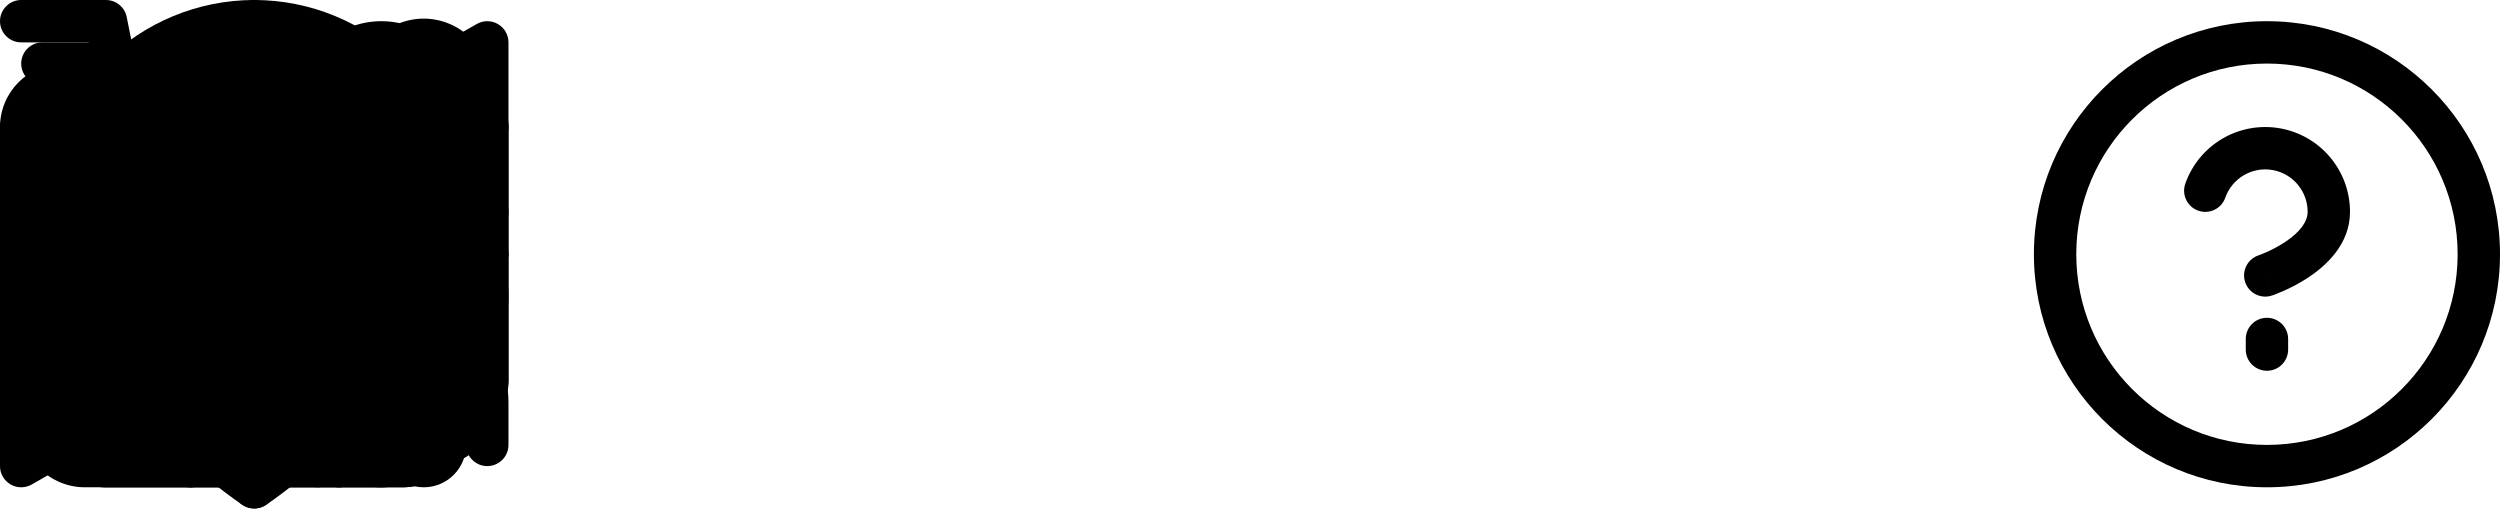
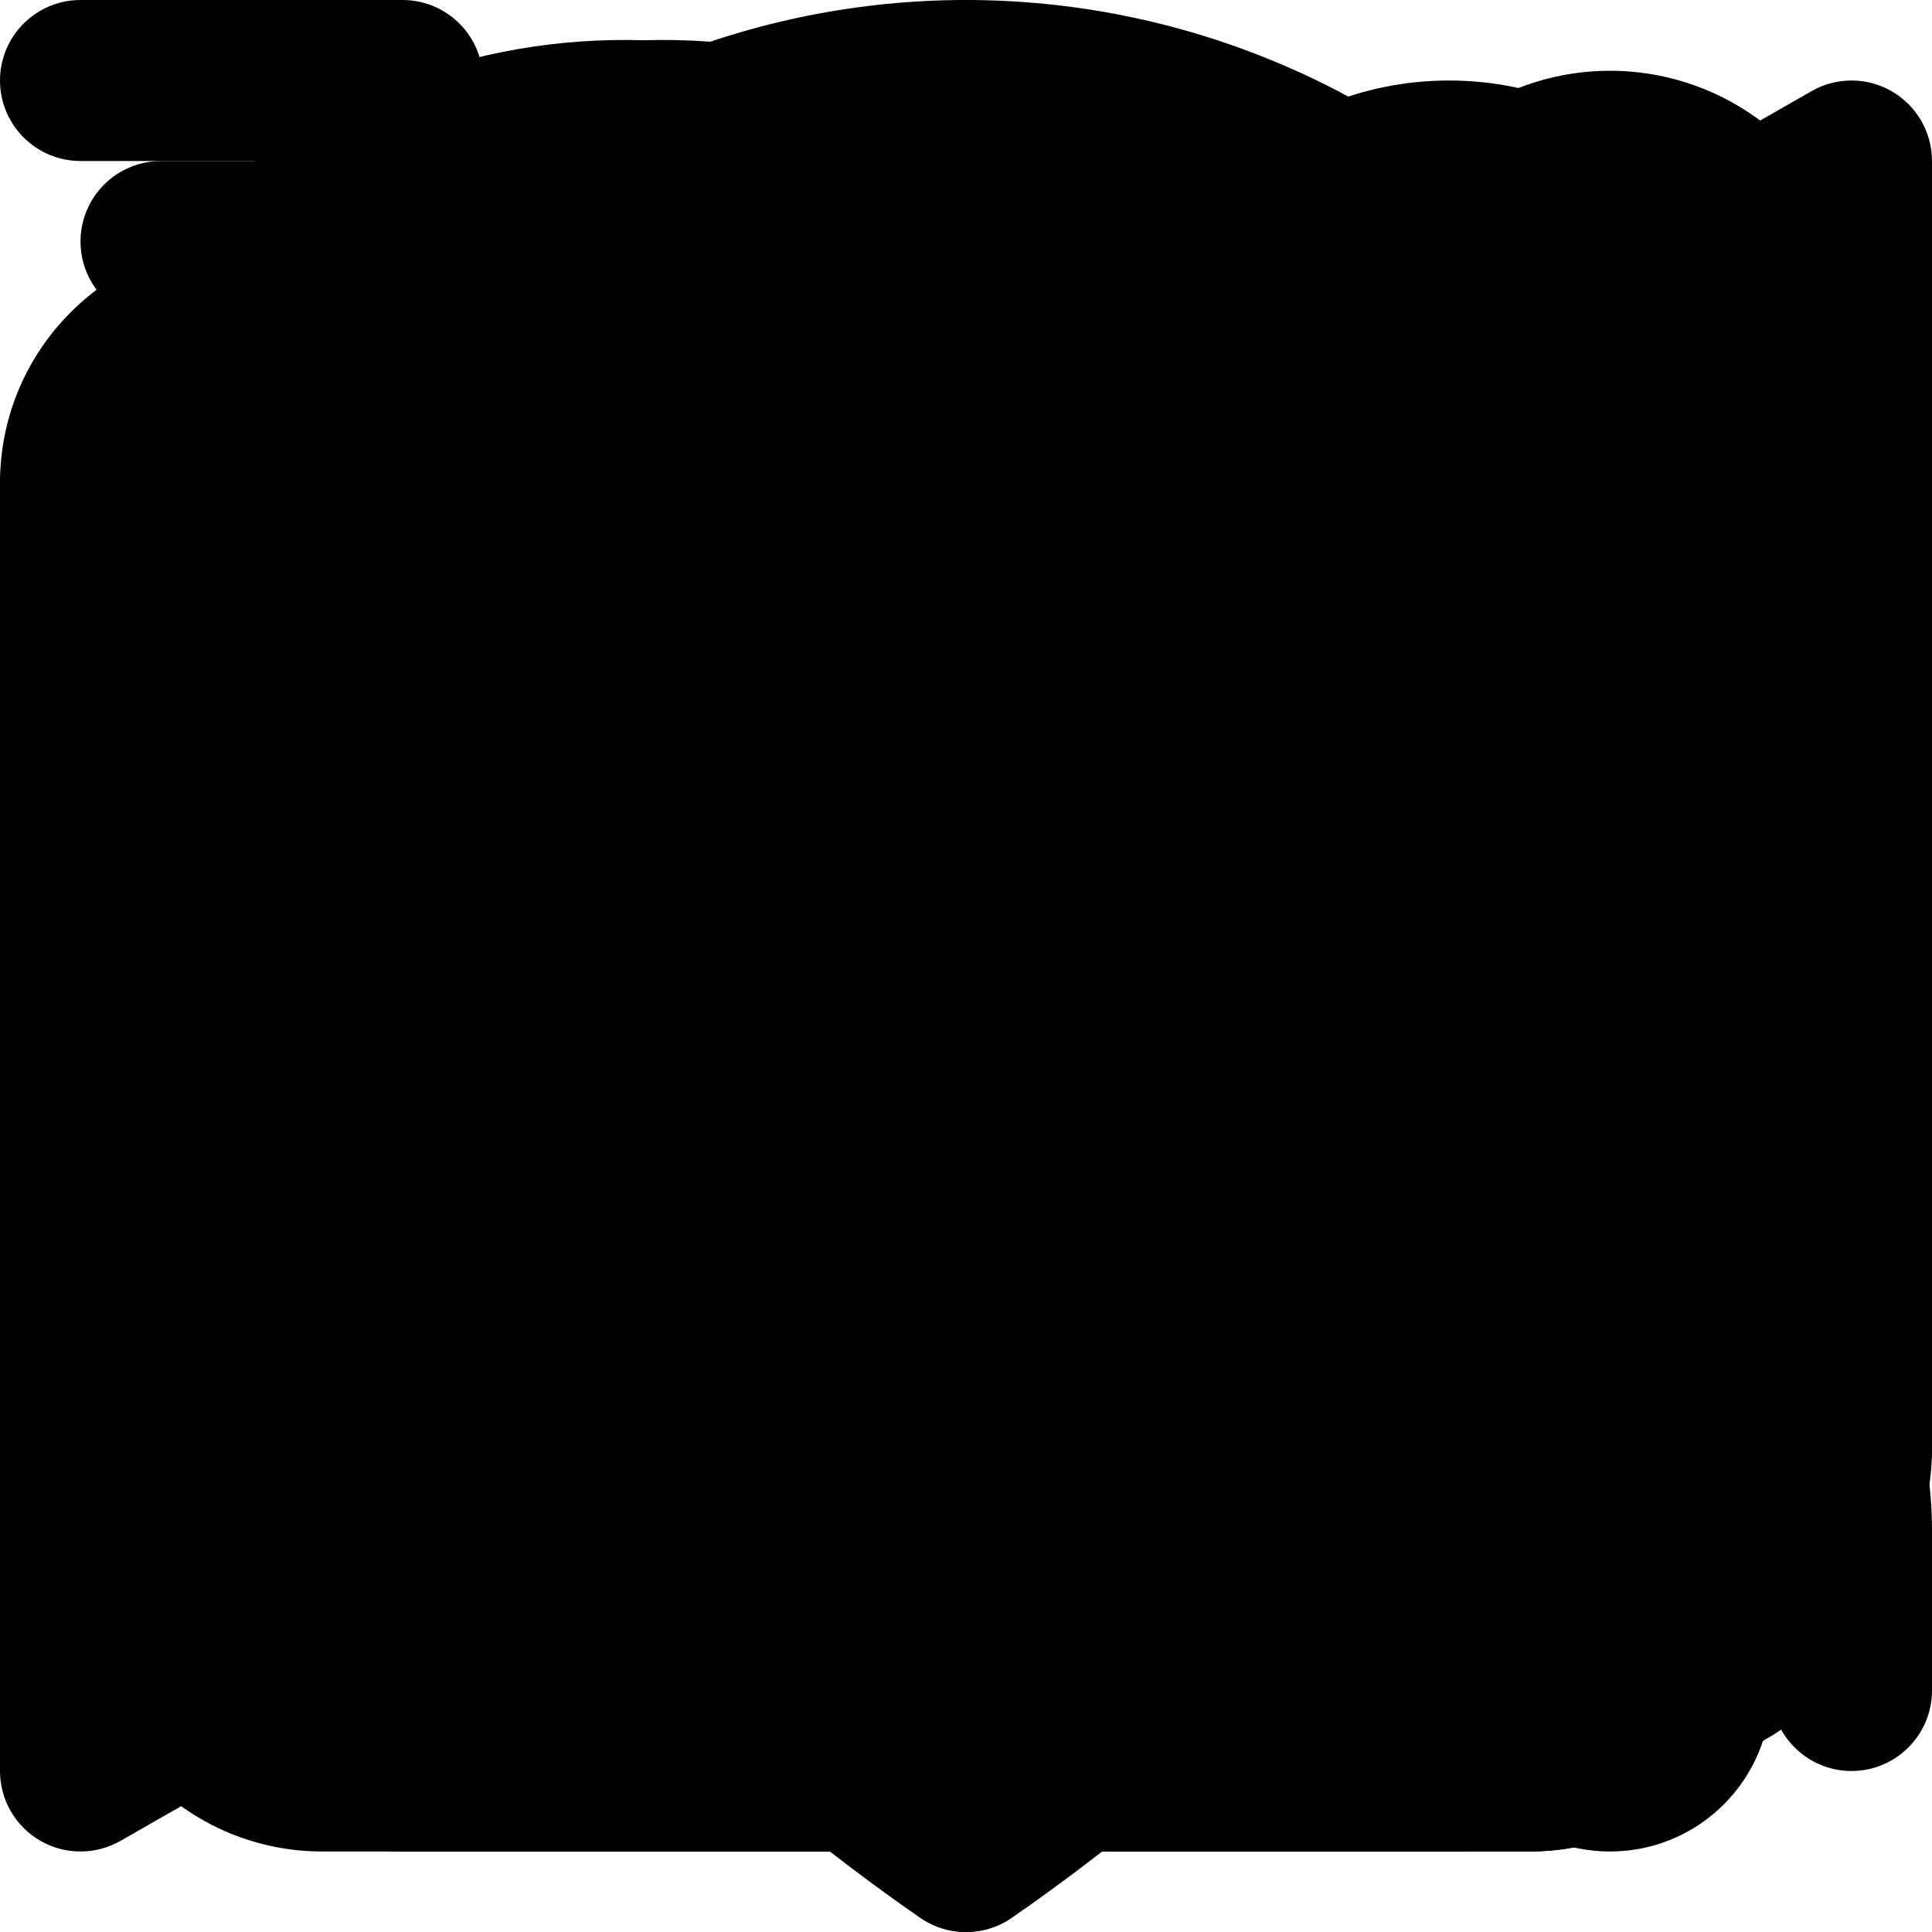
<svg xmlns="http://www.w3.org/2000/svg" clip-rule="evenodd">
  <g id="home">
    <path d="M11.386 1.211C11.747 0.93 12.253 0.93 12.614 1.211L21.614 8.211C21.858 8.4 22 8.691 22 9V20C22 20.796 21.684 21.559 21.121 22.121C20.559 22.684 19.796 23 19 23H5C4.204 23 3.441 22.684 2.879 22.121C2.316 21.559 2 20.796 2 20V9C2 8.691 2.142 8.4 2.386 8.211L11.386 1.211ZM4 9.489V20C4 20.265 4.105 20.52 4.293 20.707C4.48 20.895 4.735 21 5 21H19C19.265 21 19.52 20.895 19.707 20.707C19.895 20.52 20 20.265 20 20V9.489L12 3.267L4 9.489Z" />
    <path d="M8 12C8 11.448 8.448 11 9 11H15C15.552 11 16 11.448 16 12V22C16 22.552 15.552 23 15 23C14.448 23 14 22.552 14 22V13H10V22C10 22.552 9.552 23 9 23C8.448 23 8 22.552 8 22V12Z" />
  </g>
-   <g id="help">
-     <path d="M107 3C102.029 3 98 7.029 98 12C98 16.971 102.029 21 107 21C111.971 21 116 16.971 116 12C116 7.029 111.971 3 107 3ZM96 12C96 5.925 100.925 1 107 1C113.075 1 118 5.925 118 12C118 18.075 113.075 23 107 23C100.925 23 96 18.075 96 12Z" />
-     <path d="M107.258 8.024C106.793 7.944 106.314 8.032 105.907 8.271C105.5 8.511 105.19 8.886 105.033 9.332C104.85 9.853 104.279 10.127 103.758 9.943C103.237 9.76 102.964 9.189 103.147 8.668C103.46 7.777 104.079 7.026 104.893 6.547C105.708 6.068 106.665 5.893 107.596 6.053C108.527 6.213 109.372 6.697 109.98 7.42C110.588 8.142 110.921 9.056 110.92 10.001C110.92 11.531 109.785 12.542 108.975 13.082C108.539 13.373 108.111 13.586 107.795 13.726C107.636 13.797 107.502 13.851 107.405 13.888C107.357 13.906 107.317 13.92 107.289 13.931L107.254 13.943L107.243 13.946L107.239 13.948L107.238 13.948C107.237 13.948 107.236 13.949 106.92 13L107.236 13.949C106.712 14.123 106.146 13.84 105.971 13.316C105.797 12.793 106.08 12.227 106.603 12.052L106.602 12.052C106.602 12.052 106.602 12.052 106.603 12.052L106.619 12.046C106.634 12.041 106.659 12.031 106.693 12.019C106.76 11.993 106.861 11.953 106.983 11.899C107.23 11.789 107.551 11.627 107.865 11.418C108.555 10.958 108.92 10.469 108.92 10L108.92 9.998C108.921 9.526 108.754 9.069 108.45 8.708C108.146 8.346 107.724 8.104 107.258 8.024Z" />
-     <path d="M107 15C107.552 15 108 15.448 108 16V16.5C108 17.052 107.552 17.5 107 17.5C106.448 17.5 106 17.052 106 16.5V16C106 15.448 106.448 15 107 15Z" />
+   <g id="help" stroke="currentColor" stroke-linecap="round" stroke-linejoin="round" stroke-width="2">
+     <path d="m12 22c5.523 0 10-4.477 10-10 0-5.523-4.477-10-10-10-5.523 0-10 4.477-10 10 0 5.523 4.477 10 10 10z" />
+     <path d="m9.09 9c.235-.668.699-1.232 1.31-1.591.611-.359 1.329-.49 2.027-.37.698.12 1.332.483 1.788 1.025.456.542.706 1.228.705 1.936 0 2-3 3-3 3" />
+     <path d="m12 16v.5" />
  </g>
  <g id="success">
    <path d="M15.663 3.773C13.89 2.984 11.91 2.788 10.017 3.216C8.124 3.643 6.419 4.671 5.158 6.147C3.897 7.622 3.147 9.466 3.02 11.402C2.892 13.339 3.394 15.265 4.45 16.893C5.506 18.521 7.061 19.764 8.881 20.436C10.701 21.109 12.691 21.175 14.552 20.625C16.413 20.075 18.046 18.938 19.208 17.383C20.37 15.829 20.999 13.94 21 11.999V11.08C21 10.528 21.448 10.08 22 10.08C22.552 10.08 23 10.528 23 11.08V12C22.999 14.372 22.231 16.681 20.81 18.581C19.39 20.48 17.394 21.87 15.119 22.543C12.844 23.215 10.413 23.135 8.188 22.313C5.963 21.491 4.063 19.971 2.772 17.981C1.481 15.991 0.868 13.637 1.024 11.271C1.18 8.904 2.097 6.651 3.638 4.847C5.179 3.044 7.262 1.787 9.576 1.265C11.89 0.742 14.31 0.981 16.477 1.947C16.982 2.171 17.208 2.763 16.983 3.267C16.759 3.771 16.168 3.998 15.663 3.773Z" />
    <path d="M22.707 3.293C23.098 3.683 23.098 4.316 22.707 4.707L12.707 14.717C12.52 14.904 12.266 15.01 12 15.01C11.735 15.01 11.48 14.905 11.293 14.717L8.293 11.717C7.902 11.327 7.902 10.693 8.293 10.303C8.683 9.912 9.317 9.912 9.707 10.303L12 12.595L21.293 3.293C21.683 2.903 22.316 2.902 22.707 3.293Z" />
  </g>
  <g id="error">
    <path d="M10.528 2.283C10.977 2.03 11.484 1.897 12 1.897C12.516 1.897 13.023 2.03 13.472 2.283C13.921 2.536 14.298 2.901 14.565 3.341L14.568 3.346L23.038 17.486L23.046 17.5C23.308 17.954 23.447 18.468 23.448 18.992C23.45 19.515 23.314 20.031 23.054 20.486C22.795 20.941 22.421 21.32 21.969 21.586C21.518 21.851 21.005 21.994 20.481 22L20.47 22L3.519 22C2.995 21.994 2.482 21.851 2.031 21.586C1.579 21.32 1.205 20.941 0.946 20.486C0.686 20.031 0.551 19.515 0.552 18.992C0.553 18.468 0.692 17.954 0.954 17.5L0.962 17.486L9.432 3.346L10.29 3.86L9.435 3.341C9.702 2.901 10.079 2.536 10.528 2.283ZM11.146 4.377L2.683 18.506C2.598 18.656 2.552 18.825 2.552 18.997C2.552 19.172 2.597 19.344 2.683 19.495C2.77 19.647 2.894 19.773 3.045 19.862C3.194 19.95 3.363 19.997 3.536 20H20.464C20.637 19.997 20.806 19.95 20.955 19.862C21.106 19.773 21.23 19.647 21.317 19.495C21.403 19.344 21.448 19.172 21.448 18.997C21.448 18.825 21.402 18.656 21.317 18.506L12.855 4.379C12.855 4.378 12.854 4.377 12.854 4.377C12.765 4.231 12.64 4.11 12.491 4.026C12.341 3.942 12.172 3.897 12 3.897C11.828 3.897 11.659 3.942 11.509 4.026C11.36 4.11 11.235 4.231 11.146 4.377Z" />
    <path d="M12 8C12.552 8 13 8.448 13 9V13C13 13.552 12.552 14 12 14C11.448 14 11 13.552 11 13V9C11 8.448 11.448 8 12 8Z" />
    <path d="M12 15C12.552 15 13 15.448 13 16V16.5C13 17.052 12.552 17.5 12 17.5C11.448 17.5 11 17.052 11 16.5V16C11 15.448 11.448 15 12 15Z" />
  </g>
  <g id="star">
    <path d="M12 1C12.381 1 12.728 1.216 12.897 1.557L15.754 7.346L22.145 8.281C22.521 8.336 22.834 8.6 22.951 8.962C23.069 9.324 22.97 9.721 22.698 9.986L18.075 14.489L19.166 20.851C19.23 21.226 19.076 21.605 18.768 21.829C18.46 22.053 18.052 22.082 17.715 21.905L12 18.9L6.285 21.905C5.949 22.082 5.54 22.053 5.232 21.829C4.924 21.605 4.77 21.226 4.834 20.851L5.926 14.489L1.302 9.986C1.03 9.721 0.931 9.324 1.049 8.962C1.166 8.6 1.479 8.336 1.855 8.281L8.246 7.346L11.103 1.557C11.272 1.216 11.619 1 12 1ZM12 4.259L9.807 8.703C9.661 8.997 9.38 9.202 9.055 9.249L4.148 9.967L7.698 13.424C7.934 13.653 8.041 13.985 7.986 14.309L7.148 19.192L11.535 16.885C11.826 16.732 12.174 16.732 12.466 16.885L16.852 19.192L16.014 14.309C15.959 13.985 16.066 13.653 16.302 13.424L19.852 9.967L14.945 9.249C14.62 9.202 14.339 8.997 14.193 8.703L12 4.259Z" />
  </g>
  <g id="cart">
    <g clip-path="url(#clip0_17868_340)">
      <path d="M7 21C7 19.895 7.895 19 9 19C10.105 19 11 19.895 11 21C11 22.105 10.105 23 9 23C7.895 23 7 22.105 7 21Z" />
      <path d="M18 21C18 19.895 18.895 19 20 19C21.105 19 22 19.895 22 21C22 22.105 21.105 23 20 23C18.895 23 18 22.105 18 21Z" />
      <path d="M0 1C0 0.448 0.448 0 1 0H5C5.477 0 5.887 0.336 5.981 0.804L6.82 5H23C23.298 5 23.581 5.133 23.77 5.363C23.96 5.592 24.038 5.895 23.982 6.187L22.381 14.585C22.244 15.275 21.868 15.896 21.32 16.337C20.774 16.777 20.092 17.011 19.391 17H9.689C8.988 17.011 8.306 16.777 7.76 16.337C7.212 15.896 6.837 15.276 6.699 14.586C6.699 14.585 6.699 14.586 6.699 14.586L5.029 6.239C5.022 6.212 5.016 6.184 5.012 6.155L4.18 2H1C0.448 2 0 1.552 0 1ZM7.221 7L8.661 14.195C8.707 14.425 8.832 14.632 9.015 14.779C9.197 14.927 9.426 15.005 9.661 15L9.68 15H19.4L19.419 15C19.654 15.005 19.883 14.927 20.065 14.779C20.247 14.633 20.372 14.427 20.419 14.198L21.791 7H7.221Z" />
    </g>
    <defs>
      <clipPath id="clip0_17868_340">
        <rect width="24" height="24" />
      </clipPath>
    </defs>
  </g>
  <g id="pin">
    <path d="M12 2C9.878 2 7.843 2.843 6.343 4.343C4.843 5.843 4 7.878 4 10C4 13.098 6.016 16.104 8.226 18.437C9.311 19.582 10.399 20.52 11.217 21.171C11.521 21.413 11.787 21.615 12 21.773C12.213 21.615 12.479 21.413 12.783 21.171C13.601 20.52 14.689 19.582 15.774 18.437C17.984 16.104 20 13.098 20 10C20 7.878 19.157 5.843 17.657 4.343C16.157 2.843 14.122 2 12 2ZM12 23C11.445 23.832 11.445 23.832 11.445 23.832L11.442 23.83L11.435 23.825L11.412 23.81C11.393 23.797 11.365 23.778 11.33 23.753C11.258 23.704 11.156 23.632 11.028 23.539C10.771 23.353 10.406 23.082 9.971 22.735C9.101 22.043 7.939 21.043 6.774 19.813C4.484 17.396 2 13.902 2 10C2 7.348 3.054 4.804 4.929 2.929C6.804 1.054 9.348 0 12 0C14.652 0 17.196 1.054 19.071 2.929C20.946 4.804 22 7.348 22 10C22 13.902 19.516 17.396 17.226 19.813C16.061 21.043 14.899 22.043 14.029 22.735C13.594 23.082 13.229 23.353 12.972 23.539C12.844 23.632 12.742 23.704 12.67 23.753C12.635 23.778 12.607 23.797 12.588 23.81L12.565 23.825L12.558 23.83L12.556 23.831C12.556 23.831 12.555 23.832 12 23ZM12 23L12.555 23.832C12.219 24.056 11.781 24.056 11.445 23.832L12 23Z" />
    <path d="M12 8C10.895 8 10 8.895 10 10C10 11.105 10.895 12 12 12C13.105 12 14 11.105 14 10C14 8.895 13.105 8 12 8ZM8 10C8 7.791 9.791 6 12 6C14.209 6 16 7.791 16 10C16 12.209 14.209 14 12 14C9.791 14 8 12.209 8 10Z" />
  </g>
  <g id="calendar">
    <path d="M5 5C4.448 5 4 5.448 4 6V20C4 20.552 4.448 21 5 21H19C19.552 21 20 20.552 20 20V6C20 5.448 19.552 5 19 5H5ZM2 6C2 4.343 3.343 3 5 3H19C20.657 3 22 4.343 22 6V20C22 21.657 20.657 23 19 23H5C3.343 23 2 21.657 2 20V6Z" />
    <path d="M16 1C16.552 1 17 1.448 17 2V6C17 6.552 16.552 7 16 7C15.448 7 15 6.552 15 6V2C15 1.448 15.448 1 16 1Z" />
    <path d="M8 1C8.552 1 9 1.448 9 2V6C9 6.552 8.552 7 8 7C7.448 7 7 6.552 7 6V2C7 1.448 7.448 1 8 1Z" />
    <path d="M2 10C2 9.448 2.448 9 3 9H21C21.552 9 22 9.448 22 10C22 10.552 21.552 11 21 11H3C2.448 11 2 10.552 2 10Z" />
  </g>
  <g id="edit">
    <path d="M1.879 3.879C2.441 3.316 3.204 3 4 3H11C11.552 3 12 3.448 12 4C12 4.552 11.552 5 11 5H4C3.735 5 3.48 5.105 3.293 5.293C3.105 5.48 3 5.735 3 6V20C3 20.265 3.105 20.52 3.293 20.707C3.48 20.895 3.735 21 4 21H18C18.265 21 18.52 20.895 18.707 20.707C18.895 20.52 19 20.265 19 20V13C19 12.448 19.448 12 20 12C20.552 12 21 12.448 21 13V20C21 20.796 20.684 21.559 20.121 22.121C19.559 22.684 18.796 23 18 23H4C3.204 23 2.441 22.684 1.879 22.121C1.316 21.559 1 20.796 1 20V6C1 5.204 1.316 4.441 1.879 3.879Z" />
    <path d="M20 2.879C19.703 2.879 19.417 2.997 19.207 3.207L9.903 12.511L9.374 14.626L11.489 14.097L20.793 4.793C21.003 4.583 21.121 4.297 21.121 4C21.121 3.703 21.003 3.417 20.793 3.207C20.583 2.997 20.297 2.879 20 2.879ZM17.793 1.793C18.378 1.208 19.172 0.879 20 0.879C20.828 0.879 21.622 1.208 22.207 1.793C22.793 2.378 23.121 3.172 23.121 4C23.121 4.828 22.793 5.622 22.207 6.207L12.707 15.707C12.579 15.835 12.418 15.926 12.243 15.97L8.243 16.97C7.902 17.055 7.541 16.956 7.293 16.707C7.045 16.459 6.945 16.098 7.03 15.758L8.03 11.758C8.074 11.582 8.165 11.421 8.293 11.293L17.793 1.793Z" />
  </g>
  <g id="image">
    <path d="M5 4C4.448 4 4 4.448 4 5V19C4 19.552 4.448 20 5 20H19C19.552 20 20 19.552 20 19V5C20 4.448 19.552 4 19 4H5ZM2 5C2 3.343 3.343 2 5 2H19C20.657 2 22 3.343 22 5V19C22 20.657 20.657 22 19 22H5C3.343 22 2 20.657 2 19V5Z" />
    <path d="M8.5 8C8.224 8 8 8.224 8 8.5C8 8.776 8.224 9 8.5 9C8.776 9 9 8.776 9 8.5C9 8.224 8.776 8 8.5 8ZM6 8.5C6 7.119 7.119 6 8.5 6C9.881 6 11 7.119 11 8.5C11 9.881 9.881 11 8.5 11C7.119 11 6 9.881 6 8.5Z" />
    <path d="M15.293 9.293C15.683 8.902 16.317 8.902 16.707 9.293L21.707 14.293C22.098 14.683 22.098 15.317 21.707 15.707C21.317 16.098 20.683 16.098 20.293 15.707L16 11.414L5.707 21.707C5.317 22.098 4.683 22.098 4.293 21.707C3.902 21.317 3.902 20.683 4.293 20.293L15.293 9.293Z" />
  </g>
  <g id="bell">
    <path d="M7.05 3.05C8.363 1.738 10.144 1 12 1C13.857 1 15.637 1.738 16.95 3.05C18.263 4.363 19 6.143 19 8C19 11.353 19.717 13.435 20.378 14.646C20.71 15.254 21.033 15.653 21.257 15.89C21.37 16.009 21.458 16.088 21.511 16.132C21.538 16.154 21.556 16.168 21.564 16.174C21.565 16.175 21.566 16.175 21.566 16.176C21.925 16.422 22.084 16.872 21.957 17.29C21.829 17.712 21.441 18 21 18H3C2.559 18 2.171 17.712 2.043 17.29C1.917 16.872 2.075 16.422 2.434 16.176C2.434 16.175 2.435 16.175 2.437 16.174C2.444 16.168 2.462 16.154 2.489 16.132C2.542 16.088 2.63 16.009 2.743 15.89C2.967 15.653 3.29 15.254 3.622 14.646C4.283 13.435 5 11.353 5 8C5 6.143 5.738 4.363 7.05 3.05ZM2.444 16.169C2.444 16.169 2.444 16.169 2.444 16.169C2.444 16.169 2.444 16.169 2.444 16.169L2.444 16.169ZM5.149 16H18.851C18.775 15.875 18.698 15.743 18.622 15.604C17.783 14.065 17 11.647 17 8C17 6.674 16.473 5.402 15.536 4.464C14.598 3.527 13.326 3 12 3C10.674 3 9.402 3.527 8.465 4.464C7.527 5.402 7 6.674 7 8C7 11.647 6.217 14.065 5.378 15.604C5.302 15.743 5.225 15.875 5.149 16Z" />
    <path d="M9.768 20.135C10.246 19.858 10.858 20.02 11.135 20.498C11.223 20.65 11.349 20.776 11.501 20.863C11.653 20.95 11.825 20.997 12 20.997C12.175 20.997 12.347 20.95 12.499 20.863C12.651 20.776 12.777 20.65 12.865 20.498C13.142 20.02 13.754 19.858 14.232 20.135C14.709 20.412 14.872 21.024 14.595 21.502C14.331 21.956 13.953 22.334 13.497 22.596C13.042 22.858 12.525 22.997 12 22.997C11.474 22.997 10.958 22.858 10.503 22.596C10.047 22.334 9.669 21.956 9.405 21.502C9.128 21.024 9.29 20.412 9.768 20.135Z" />
  </g>
  <g id="upload">
    <path d="M11.293 11.293C11.683 10.902 12.317 10.902 12.707 11.293L16.707 15.293C17.098 15.683 17.098 16.317 16.707 16.707C16.317 17.098 15.683 17.098 15.293 16.707L12 13.414L8.707 16.707C8.317 17.098 7.683 17.098 7.293 16.707C6.902 16.317 6.902 15.683 7.293 15.293L11.293 11.293Z" />
    <path d="M12 11C12.552 11 13 11.448 13 12V21C13 21.552 12.552 22 12 22C11.448 22 11 21.552 11 21V12C11 11.448 11.448 11 12 11Z" />
    <path d="M8.663 2.009C10.023 1.958 11.376 2.217 12.621 2.765C13.866 3.314 14.971 4.137 15.852 5.173C16.563 6.01 17.114 6.969 17.479 8H18C19.333 8.001 20.628 8.446 21.681 9.264C22.733 10.083 23.483 11.228 23.811 12.52C24.14 13.812 24.029 15.177 23.497 16.398C22.964 17.62 22.039 18.63 20.869 19.268C20.384 19.532 19.776 19.354 19.512 18.869C19.248 18.384 19.426 17.776 19.911 17.512C20.692 17.087 21.308 16.413 21.663 15.599C22.018 14.784 22.092 13.875 21.873 13.013C21.654 12.152 21.154 11.388 20.453 10.843C19.751 10.297 18.888 10.001 17.999 10H16.74C16.284 10 15.886 9.692 15.772 9.25C15.507 8.226 15.013 7.275 14.328 6.469C13.643 5.663 12.784 5.022 11.815 4.596C10.847 4.17 9.794 3.968 8.737 4.007C7.68 4.046 6.645 4.324 5.71 4.821C4.776 5.317 3.966 6.019 3.342 6.873C2.718 7.728 2.296 8.713 2.107 9.754C1.918 10.795 1.968 11.865 2.252 12.884C2.537 13.904 3.049 14.845 3.749 15.638C4.115 16.052 4.076 16.684 3.662 17.049C3.248 17.415 2.616 17.376 2.251 16.962C1.35 15.943 0.692 14.732 0.326 13.422C-0.04 12.112 -0.104 10.736 0.139 9.397C0.382 8.058 0.925 6.792 1.727 5.694C2.53 4.595 3.571 3.693 4.772 3.055C5.973 2.416 7.304 2.059 8.663 2.009Z" />
    <path d="M11.293 11.293C11.683 10.902 12.317 10.902 12.707 11.293L16.707 15.293C17.098 15.683 17.098 16.317 16.707 16.707C16.317 17.098 15.683 17.098 15.293 16.707L12 13.414L8.707 16.707C8.317 17.098 7.683 17.098 7.293 16.707C6.902 16.317 6.902 15.683 7.293 15.293L11.293 11.293Z" />
  </g>
  <g id="download">
    <path d="M3 14C3.552 14 4 14.448 4 15V19C4 19.265 4.105 19.52 4.293 19.707C4.48 19.895 4.735 20 5 20H19C19.265 20 19.52 19.895 19.707 19.707C19.895 19.52 20 19.265 20 19V15C20 14.448 20.448 14 21 14C21.552 14 22 14.448 22 15V19C22 19.796 21.684 20.559 21.121 21.121C20.559 21.684 19.796 22 19 22H5C4.204 22 3.441 21.684 2.879 21.121C2.316 20.559 2 19.796 2 19V15C2 14.448 2.448 14 3 14Z" />
    <path d="M6.293 9.293C6.683 8.902 7.317 8.902 7.707 9.293L12 13.586L16.293 9.293C16.683 8.902 17.317 8.902 17.707 9.293C18.098 9.683 18.098 10.317 17.707 10.707L12.707 15.707C12.317 16.098 11.683 16.098 11.293 15.707L6.293 10.707C5.902 10.317 5.902 9.683 6.293 9.293Z" />
    <path d="M12 2C12.552 2 13 2.448 13 3V15C13 15.552 12.552 16 12 16C11.448 16 11 15.552 11 15V3C11 2.448 11.448 2 12 2Z" />
  </g>
  <g id="bar-chart">
    <path d="M18 9C18.552 9 19 9.448 19 10V20C19 20.552 18.552 21 18 21C17.448 21 17 20.552 17 20V10C17 9.448 17.448 9 18 9Z" />
    <path d="M12 3C12.552 3 13 3.448 13 4V20C13 20.552 12.552 21 12 21C11.448 21 11 20.552 11 20V4C11 3.448 11.448 3 12 3Z" />
    <path d="M6 13C6.552 13 7 13.448 7 14V20C7 20.552 6.552 21 6 21C5.448 21 5 20.552 5 20V14C5 13.448 5.448 13 6 13Z" />
  </g>
  <g id="inbox">
    <path d="M1 12C1 11.448 1.448 11 2 11H8C8.334 11 8.647 11.167 8.832 11.445L10.535 14H13.465L15.168 11.445C15.353 11.167 15.666 11 16 11H22C22.552 11 23 11.448 23 12C23 12.552 22.552 13 22 13H16.535L14.832 15.555C14.647 15.833 14.334 16 14 16H10C9.666 16 9.353 15.833 9.168 15.555L7.465 13H2C1.448 13 1 12.552 1 12Z" />
    <path d="M7.24 3L16.76 3C17.318 3 17.866 3.156 18.34 3.45C18.814 3.744 19.197 4.164 19.445 4.664C19.445 4.664 19.445 4.665 19.445 4.665L22.894 11.552C22.964 11.691 23 11.845 23 12V18C23 18.796 22.684 19.559 22.121 20.121C21.559 20.684 20.796 21 20 21H4C3.204 21 2.441 20.684 1.879 20.121C1.316 19.559 1 18.796 1 18V12C1 11.845 1.036 11.691 1.106 11.552L4.554 4.665C4.555 4.665 4.555 4.664 4.555 4.664C4.804 4.164 5.186 3.744 5.66 3.45C6.134 3.156 6.682 3 7.24 3ZM5.45 5.11L6.344 5.558L3 12.236V18C3 18.265 3.105 18.52 3.293 18.707C3.48 18.895 3.735 19 4 19H20C20.265 19 20.52 18.895 20.707 18.707C20.895 18.52 21 18.265 21 18V12.236L17.656 5.558L17.654 5.555C17.572 5.388 17.444 5.248 17.286 5.15C17.128 5.052 16.946 5 16.76 5H7.24C7.054 5 6.872 5.052 6.714 5.15C6.556 5.248 6.428 5.388 6.346 5.555L5.45 5.11Z" />
  </g>
  <g id="filter">
    <path d="M1.093 2.579C1.257 2.226 1.611 2 2 2H22C22.389 2 22.743 2.226 22.907 2.579C23.071 2.932 23.015 3.348 22.764 3.646L15 12.826V21C15 21.347 14.821 21.668 14.526 21.851C14.231 22.033 13.863 22.049 13.553 21.894L9.553 19.894C9.214 19.725 9 19.379 9 19V12.826L1.236 3.646C0.985 3.348 0.929 2.932 1.093 2.579ZM4.155 4L10.764 11.814C10.916 11.995 11 12.224 11 12.46V18.382L13 19.382V12.46C13 12.224 13.084 11.995 13.236 11.814L19.845 4H4.155Z" />
  </g>
  <g id="map">
    <path d="M7.504 1.132C7.794 0.966 8.148 0.956 8.447 1.106L15.969 4.866L22.504 1.132C22.813 0.955 23.194 0.956 23.502 1.135C23.81 1.314 24 1.644 24 2V18C24 18.359 23.808 18.69 23.496 18.868L16.496 22.868C16.206 23.034 15.852 23.044 15.553 22.894L8.031 19.134L1.496 22.868C1.187 23.045 0.806 23.044 0.498 22.865C0.19 22.686 0 22.357 0 22V6C0 5.641 0.192 5.31 0.504 5.132L7.504 1.132ZM8.031 3.134L2 6.58V20.277L7.504 17.132C7.794 16.966 8.148 16.956 8.447 17.106L15.969 20.866L22 17.42V3.723L16.496 6.868C16.206 7.034 15.852 7.044 15.553 6.894L8.031 3.134Z" />
    <path d="M8 1C8.552 1 9 1.448 9 2V18C9 18.552 8.552 19 8 19C7.448 19 7 18.552 7 18V2C7 1.448 7.448 1 8 1Z" />
    <path d="M16 5C16.552 5 17 5.448 17 6V22C17 22.552 16.552 23 16 23C15.448 23 15 22.552 15 22V6C15 5.448 15.448 5 16 5Z" />
  </g>
  <g id="zap">
    <path d="M13.398 1.083C13.805 1.259 14.047 1.684 13.992 2.124L13.133 9H21C21.388 9 21.741 9.224 21.906 9.576C22.07 9.927 22.017 10.342 21.768 10.64L11.768 22.64C11.484 22.981 11.009 23.094 10.602 22.917C10.195 22.741 9.953 22.317 10.008 21.876L10.867 15H3C2.612 15 2.259 14.775 2.094 14.424C1.93 14.073 1.983 13.658 2.232 13.36L12.232 1.36C12.516 1.019 12.991 0.906 13.398 1.083ZM5.135 13H12C12.287 13 12.56 13.123 12.75 13.338C12.94 13.553 13.028 13.839 12.992 14.124L12.415 18.739L18.865 11H12C11.713 11 11.44 10.877 11.25 10.662C11.06 10.447 10.972 10.161 11.008 9.876L11.585 5.26L5.135 13Z" />
  </g>
  <g id="share">
    <path d="M18 3C16.895 3 16 3.895 16 5C16 6.105 16.895 7 18 7C19.105 7 20 6.105 20 5C20 3.895 19.105 3 18 3ZM14 5C14 2.791 15.791 1 18 1C20.209 1 22 2.791 22 5C22 7.209 20.209 9 18 9C15.791 9 14 7.209 14 5Z" />
    <path d="M6 10C4.895 10 4 10.895 4 12C4 13.105 4.895 14 6 14C7.105 14 8 13.105 8 12C8 10.895 7.105 10 6 10ZM2 12C2 9.791 3.791 8 6 8C8.209 8 10 9.791 10 12C10 14.209 8.209 16 6 16C3.791 16 2 14.209 2 12Z" />
    <path d="M18 17C16.895 17 16 17.895 16 19C16 20.105 16.895 21 18 21C19.105 21 20 20.105 20 19C20 17.895 19.105 17 18 17ZM14 19C14 16.791 15.791 15 18 15C20.209 15 22 16.791 22 19C22 21.209 20.209 23 18 23C15.791 23 14 21.209 14 19Z" />
    <path d="M7.726 13.007C8.004 12.529 8.616 12.368 9.093 12.646L15.924 16.626C16.401 16.904 16.562 17.516 16.284 17.994C16.006 18.471 15.394 18.632 14.916 18.354L8.087 14.374C7.609 14.096 7.448 13.484 7.726 13.007Z" />
    <path d="M16.274 6.006C16.552 6.483 16.391 7.095 15.914 7.374L9.094 11.354C8.617 11.632 8.005 11.471 7.726 10.994C7.448 10.517 7.609 9.905 8.086 9.626L14.906 5.646C15.383 5.368 15.995 5.529 16.274 6.006Z" />
  </g>
  <g id="dialog">
    <path d="M19 9.5C19.003 10.82 18.695 12.122 18.1 13.3C17.394 14.712 16.31 15.899 14.967 16.729C13.625 17.559 12.078 17.999 10.5 18C9.18 18.003 7.878 17.695 6.7 17.1L1 19L2.9 13.3C2.305 12.122 1.997 10.82 2 9.5C2.001 7.922 2.441 6.375 3.271 5.033C4.101 3.69 5.288 2.606 6.7 1.9C7.878 1.305 9.18 0.997 10.5 1H11C13.084 1.115 15.053 1.995 16.529 3.471C18.005 4.947 18.885 6.916 19 9V9.5Z" />
  </g>
  <g id="credit-card">
    <path d="M3 5C2.448 5 2 5.448 2 6V18C2 18.552 2.448 19 3 19H21C21.552 19 22 18.552 22 18V6C22 5.448 21.552 5 21 5H3ZM0 6C0 4.343 1.343 3 3 3H21C22.657 3 24 4.343 24 6V18C24 19.657 22.657 21 21 21H3C1.343 21 0 19.657 0 18V6Z" />
    <path d="M0 10C0 9.448 0.448 9 1 9H23C23.552 9 24 9.448 24 10C24 10.552 23.552 11 23 11H1C0.448 11 0 10.552 0 10Z" />
  </g>
  <g id="search">
    <path d="M11 4C7.134 4 4 7.134 4 11C4 14.866 7.134 18 11 18C14.866 18 18 14.866 18 11C18 7.134 14.866 4 11 4ZM2 11C2 6.029 6.029 2 11 2C15.971 2 20 6.029 20 11C20 15.971 15.971 20 11 20C6.029 20 2 15.971 2 11Z" />
    <path d="M15.943 15.943C16.333 15.552 16.966 15.552 17.357 15.943L21.707 20.293C22.098 20.683 22.098 21.317 21.707 21.707C21.317 22.098 20.683 22.098 20.293 21.707L15.943 17.357C15.552 16.967 15.552 16.333 15.943 15.943Z" />
  </g>
  <g id="user">
    <path d="M4.464 15.464C5.402 14.527 6.674 14 8 14H16C17.326 14 18.598 14.527 19.535 15.464C20.473 16.402 21 17.674 21 19V21C21 21.552 20.552 22 20 22C19.448 22 19 21.552 19 21V19C19 18.204 18.684 17.441 18.121 16.879C17.559 16.316 16.796 16 16 16H8C7.204 16 6.441 16.316 5.879 16.879C5.316 17.441 5 18.204 5 19V21C5 21.552 4.552 22 4 22C3.448 22 3 21.552 3 21V19C3 17.674 3.527 16.402 4.464 15.464Z" />
    <path d="M12 4C10.343 4 9 5.343 9 7C9 8.657 10.343 10 12 10C13.657 10 15 8.657 15 7C15 5.343 13.657 4 12 4ZM7 7C7 4.239 9.239 2 12 2C14.761 2 17 4.239 17 7C17 9.761 14.761 12 12 12C9.239 12 7 9.761 7 7Z" />
  </g>
  <g id="users">
    <path d="M1.464 15.464C2.402 14.527 3.674 14 5 14H13C14.326 14 15.598 14.527 16.535 15.464C17.473 16.402 18 17.674 18 19V21C18 21.552 17.552 22 17 22C16.448 22 16 21.552 16 21V19C16 18.204 15.684 17.441 15.121 16.879C14.559 16.316 13.796 16 13 16H5C4.204 16 3.441 16.316 2.879 16.879C2.316 17.441 2 18.204 2 19V21C2 21.552 1.552 22 1 22C0.448 22 0 21.552 0 21V19C0 17.674 0.527 16.402 1.464 15.464Z" />
    <path d="M9 4C7.343 4 6 5.343 6 7C6 8.657 7.343 10 9 10C10.657 10 12 8.657 12 7C12 5.343 10.657 4 9 4ZM4 7C4 4.239 6.239 2 9 2C11.761 2 14 4.239 14 7C14 9.761 11.761 12 9 12C6.239 12 4 9.761 4 7Z" />
    <path d="M19.032 14.88C19.17 14.345 19.715 14.024 20.25 14.162C21.323 14.439 22.273 15.064 22.952 15.94C23.63 16.815 23.999 17.891 24 18.999L24 21C24 21.552 23.552 22 23 22C22.448 22 22 21.552 22 21L22 19.001C22 19.001 22 19.001 22 19.001C21.999 18.336 21.778 17.69 21.371 17.165C20.964 16.64 20.394 16.264 19.75 16.098C19.215 15.96 18.894 15.415 19.032 14.88Z" />
    <path d="M15.031 2.882C15.168 2.347 15.713 2.024 16.248 2.161C17.324 2.437 18.277 3.062 18.958 3.939C19.638 4.816 20.008 5.895 20.008 7.005C20.008 8.115 19.638 9.194 18.958 10.071C18.277 10.948 17.324 11.573 16.248 11.849C15.713 11.986 15.168 11.663 15.031 11.128C14.894 10.593 15.217 10.048 15.752 9.911C16.397 9.746 16.969 9.371 17.378 8.845C17.786 8.318 18.008 7.671 18.008 7.005C18.008 6.339 17.786 5.692 17.378 5.165C16.969 4.639 16.397 4.264 15.752 4.099C15.217 3.962 14.894 3.417 15.031 2.882Z" />
  </g>
  <g id="sun">
    <path d="M12 8C9.791 8 8 9.791 8 12C8 14.209 9.791 16 12 16C14.209 16 16 14.209 16 12C16 9.791 14.209 8 12 8ZM6 12C6 8.686 8.686 6 12 6C15.314 6 18 8.686 18 12C18 15.314 15.314 18 12 18C8.686 18 6 15.314 6 12Z" />
    <path d="M12 0C12.552 0 13 0.448 13 1V3C13 3.552 12.552 4 12 4C11.448 4 11 3.552 11 3V1C11 0.448 11.448 0 12 0Z" />
    <path d="M12 20C12.552 20 13 20.448 13 21V23C13 23.552 12.552 24 12 24C11.448 24 11 23.552 11 23V21C11 20.448 11.448 20 12 20Z" />
    <path d="M3.513 3.513C3.903 3.122 4.537 3.122 4.927 3.513L6.347 4.933C6.738 5.323 6.738 5.957 6.347 6.347C5.957 6.738 5.323 6.738 4.933 6.347L3.513 4.927C3.122 4.537 3.122 3.903 3.513 3.513Z" />
    <path d="M17.653 17.653C18.044 17.262 18.677 17.262 19.067 17.653L20.487 19.073C20.878 19.463 20.878 20.097 20.487 20.487C20.097 20.878 19.463 20.878 19.073 20.487L17.653 19.067C17.262 18.677 17.262 18.043 17.653 17.653Z" />
    <path d="M0 12C0 11.448 0.448 11 1 11H3C3.552 11 4 11.448 4 12C4 12.552 3.552 13 3 13H1C0.448 13 0 12.552 0 12Z" />
    <path d="M20 12C20 11.448 20.448 11 21 11H23C23.552 11 24 11.448 24 12C24 12.552 23.552 13 23 13H21C20.448 13 20 12.552 20 12Z" />
    <path d="M6.347 17.653C6.738 18.043 6.738 18.677 6.347 19.067L4.927 20.487C4.537 20.878 3.903 20.878 3.513 20.487C3.122 20.097 3.122 19.463 3.513 19.073L4.933 17.653C5.323 17.262 5.957 17.262 6.347 17.653Z" />
    <path d="M20.487 3.513C20.878 3.903 20.878 4.537 20.487 4.927L19.067 6.347C18.677 6.738 18.044 6.738 17.653 6.347C17.262 5.957 17.262 5.323 17.653 4.933L19.073 3.513C19.463 3.122 20.097 3.122 20.487 3.513Z" />
  </g>
  <g id="moon">
    <path d="M12.081 2.509C12.275 2.852 12.248 3.277 12.014 3.594C11.16 4.75 10.749 6.174 10.856 7.607C10.963 9.04 11.58 10.387 12.596 11.403C13.613 12.42 14.96 13.037 16.393 13.144C17.826 13.251 19.25 12.84 20.405 11.986L21 12.79L21.996 12.882C21.821 14.773 21.111 16.576 19.949 18.078C18.788 19.581 17.222 20.722 15.435 21.367C13.649 22.012 11.716 22.136 9.862 21.722C8.008 21.309 6.31 20.376 4.967 19.033C3.624 17.69 2.691 15.992 2.278 14.138C1.864 12.284 1.988 10.351 2.633 8.565C3.278 6.778 4.419 5.212 5.921 4.051C7.424 2.889 9.227 2.179 11.118 2.004C11.51 1.968 11.888 2.166 12.081 2.509ZM19.561 14.684C18.508 15.065 17.378 15.223 16.244 15.139C14.333 14.996 12.537 14.173 11.182 12.818C9.827 11.463 9.004 9.667 8.861 7.756C8.777 6.622 8.935 5.492 9.316 4.439C8.539 4.72 7.806 5.122 7.145 5.633C5.943 6.562 5.03 7.815 4.514 9.244C3.998 10.673 3.899 12.22 4.23 13.703C4.561 15.186 5.307 16.544 6.381 17.619C7.456 18.693 8.814 19.439 10.297 19.77C11.78 20.101 13.327 20.002 14.756 19.486C16.185 18.97 17.438 18.057 18.367 16.855C18.878 16.194 19.279 15.461 19.561 14.684Z" />
  </g>
  <g id="cross">
    <path d="M18.707 5.293C19.098 5.683 19.098 6.317 18.707 6.707L6.707 18.707C6.317 19.098 5.683 19.098 5.293 18.707C4.902 18.317 4.902 17.683 5.293 17.293L17.293 5.293C17.683 4.902 18.317 4.902 18.707 5.293Z" />
    <path d="M5.293 5.293C5.683 4.902 6.317 4.902 6.707 5.293L18.707 17.293C19.098 17.683 19.098 18.317 18.707 18.707C18.317 19.098 17.683 19.098 17.293 18.707L5.293 6.707C4.902 6.317 4.902 5.683 5.293 5.293Z" />
  </g>
  <g id="check-1">
    <path d="M4.293 8.293C4.683 7.902 5.317 7.902 5.707 8.293L13 15.586L20.293 8.293C20.683 7.902 21.317 7.902 21.707 8.293C22.098 8.683 22.098 9.317 21.707 9.707L13.707 17.707C13.317 18.098 12.683 18.098 12.293 17.707L4.293 9.707C3.902 9.317 3.902 8.683 4.293 8.293Z" />
  </g>
  <g id="menu">
    <path d="M2 12C2 11.448 2.448 11 3 11H21C21.552 11 22 11.448 22 12C22 12.552 21.552 13 21 13H3C2.448 13 2 12.552 2 12Z" />
    <path d="M2 6C2 5.448 2.448 5 3 5H21C21.552 5 22 5.448 22 6C22 6.552 21.552 7 21 7H3C2.448 7 2 6.552 2 6Z" />
    <path d="M2 18C2 17.448 2.448 17 3 17H21C21.552 17 22 17.448 22 18C22 18.552 21.552 19 21 19H3C2.448 19 2 18.552 2 18Z" />
  </g>
  <g id="check-2">
    <path d="M20.707 5.293C21.098 5.683 21.098 6.317 20.707 6.707L9.707 17.707C9.317 18.098 8.683 18.098 8.293 17.707L3.293 12.707C2.902 12.317 2.902 11.683 3.293 11.293C3.683 10.902 4.317 10.902 4.707 11.293L9 15.586L19.293 5.293C19.683 4.902 20.317 4.902 20.707 5.293Z" />
  </g>
  <g id="arrow">
    <svg>
      <polyline points="6 9 12 15 18 9" />
    </svg>
  </g>
+   <g id="question">
+     <path d="M8 .5A7.77 7.77 0 0 0 0 8a7.77 7.77 0 0 0 8 7.5A7.77 7.77 0 0 0 16 8 7.77 7.77 0 0 0 8 .5zm0 13.75A6.52 6.52 0 0 1 1.25 8 6.52 6.52 0 0 1 8 1.75 6.52 6.52 0 0 1 14.75 8 6.52 6.52 0 0 1 8 14.25z" />
+     <circle cx="7.98" cy="10.95" r=".76" />
+     <path d="M9.73 4.75A2.72 2.72 0 0 0 8 4.19a2.28 2.28 0 0 0-2.41 2.17v.11h1.24v-.1A1.12 1.12 0 0 1 8 5.33a1 1 0 0 1 1.12 1c0 .35-.24.73-.78 1.11a2 2 0 0 0-1 1.46v.36h1.24V9a.76.76 0 0 1 .23-.51A3.92 3.92 0 0 1 9.33 8l.17-.14a2 2 0 0 0 .91-1.67 1.85 1.85 0 0 0-.68-1.44z" />
+   </g>
</svg>
